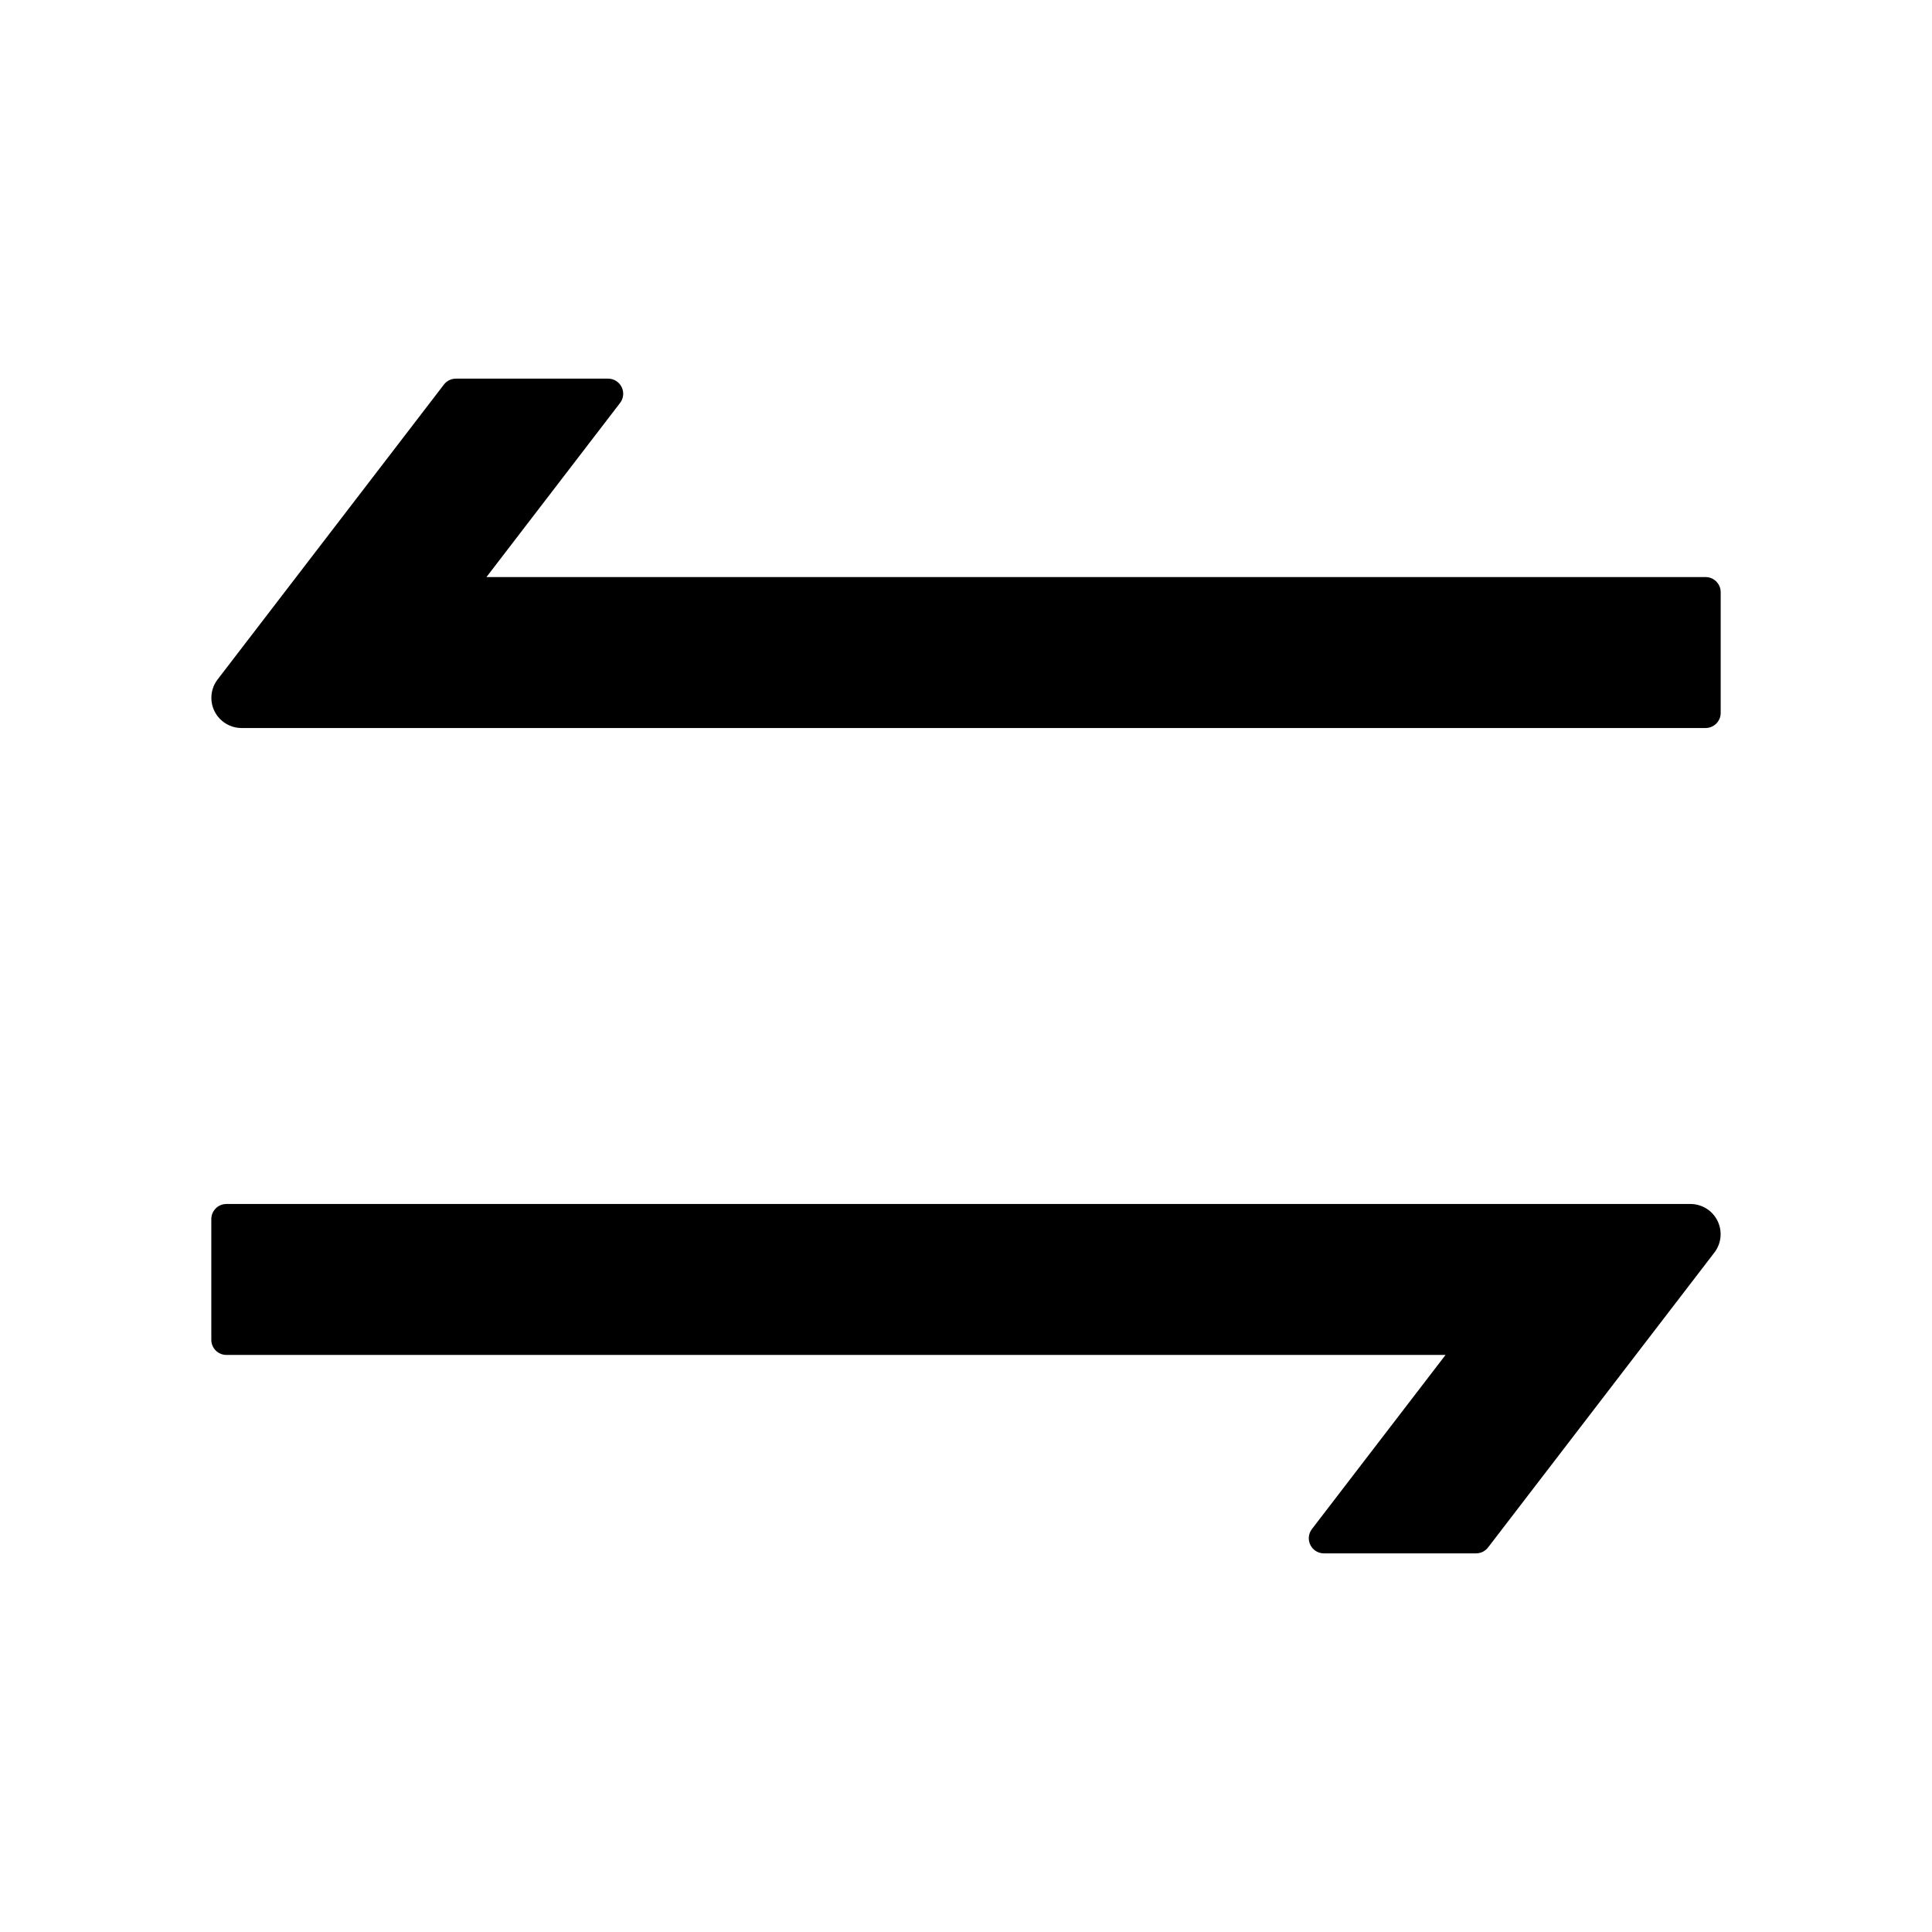
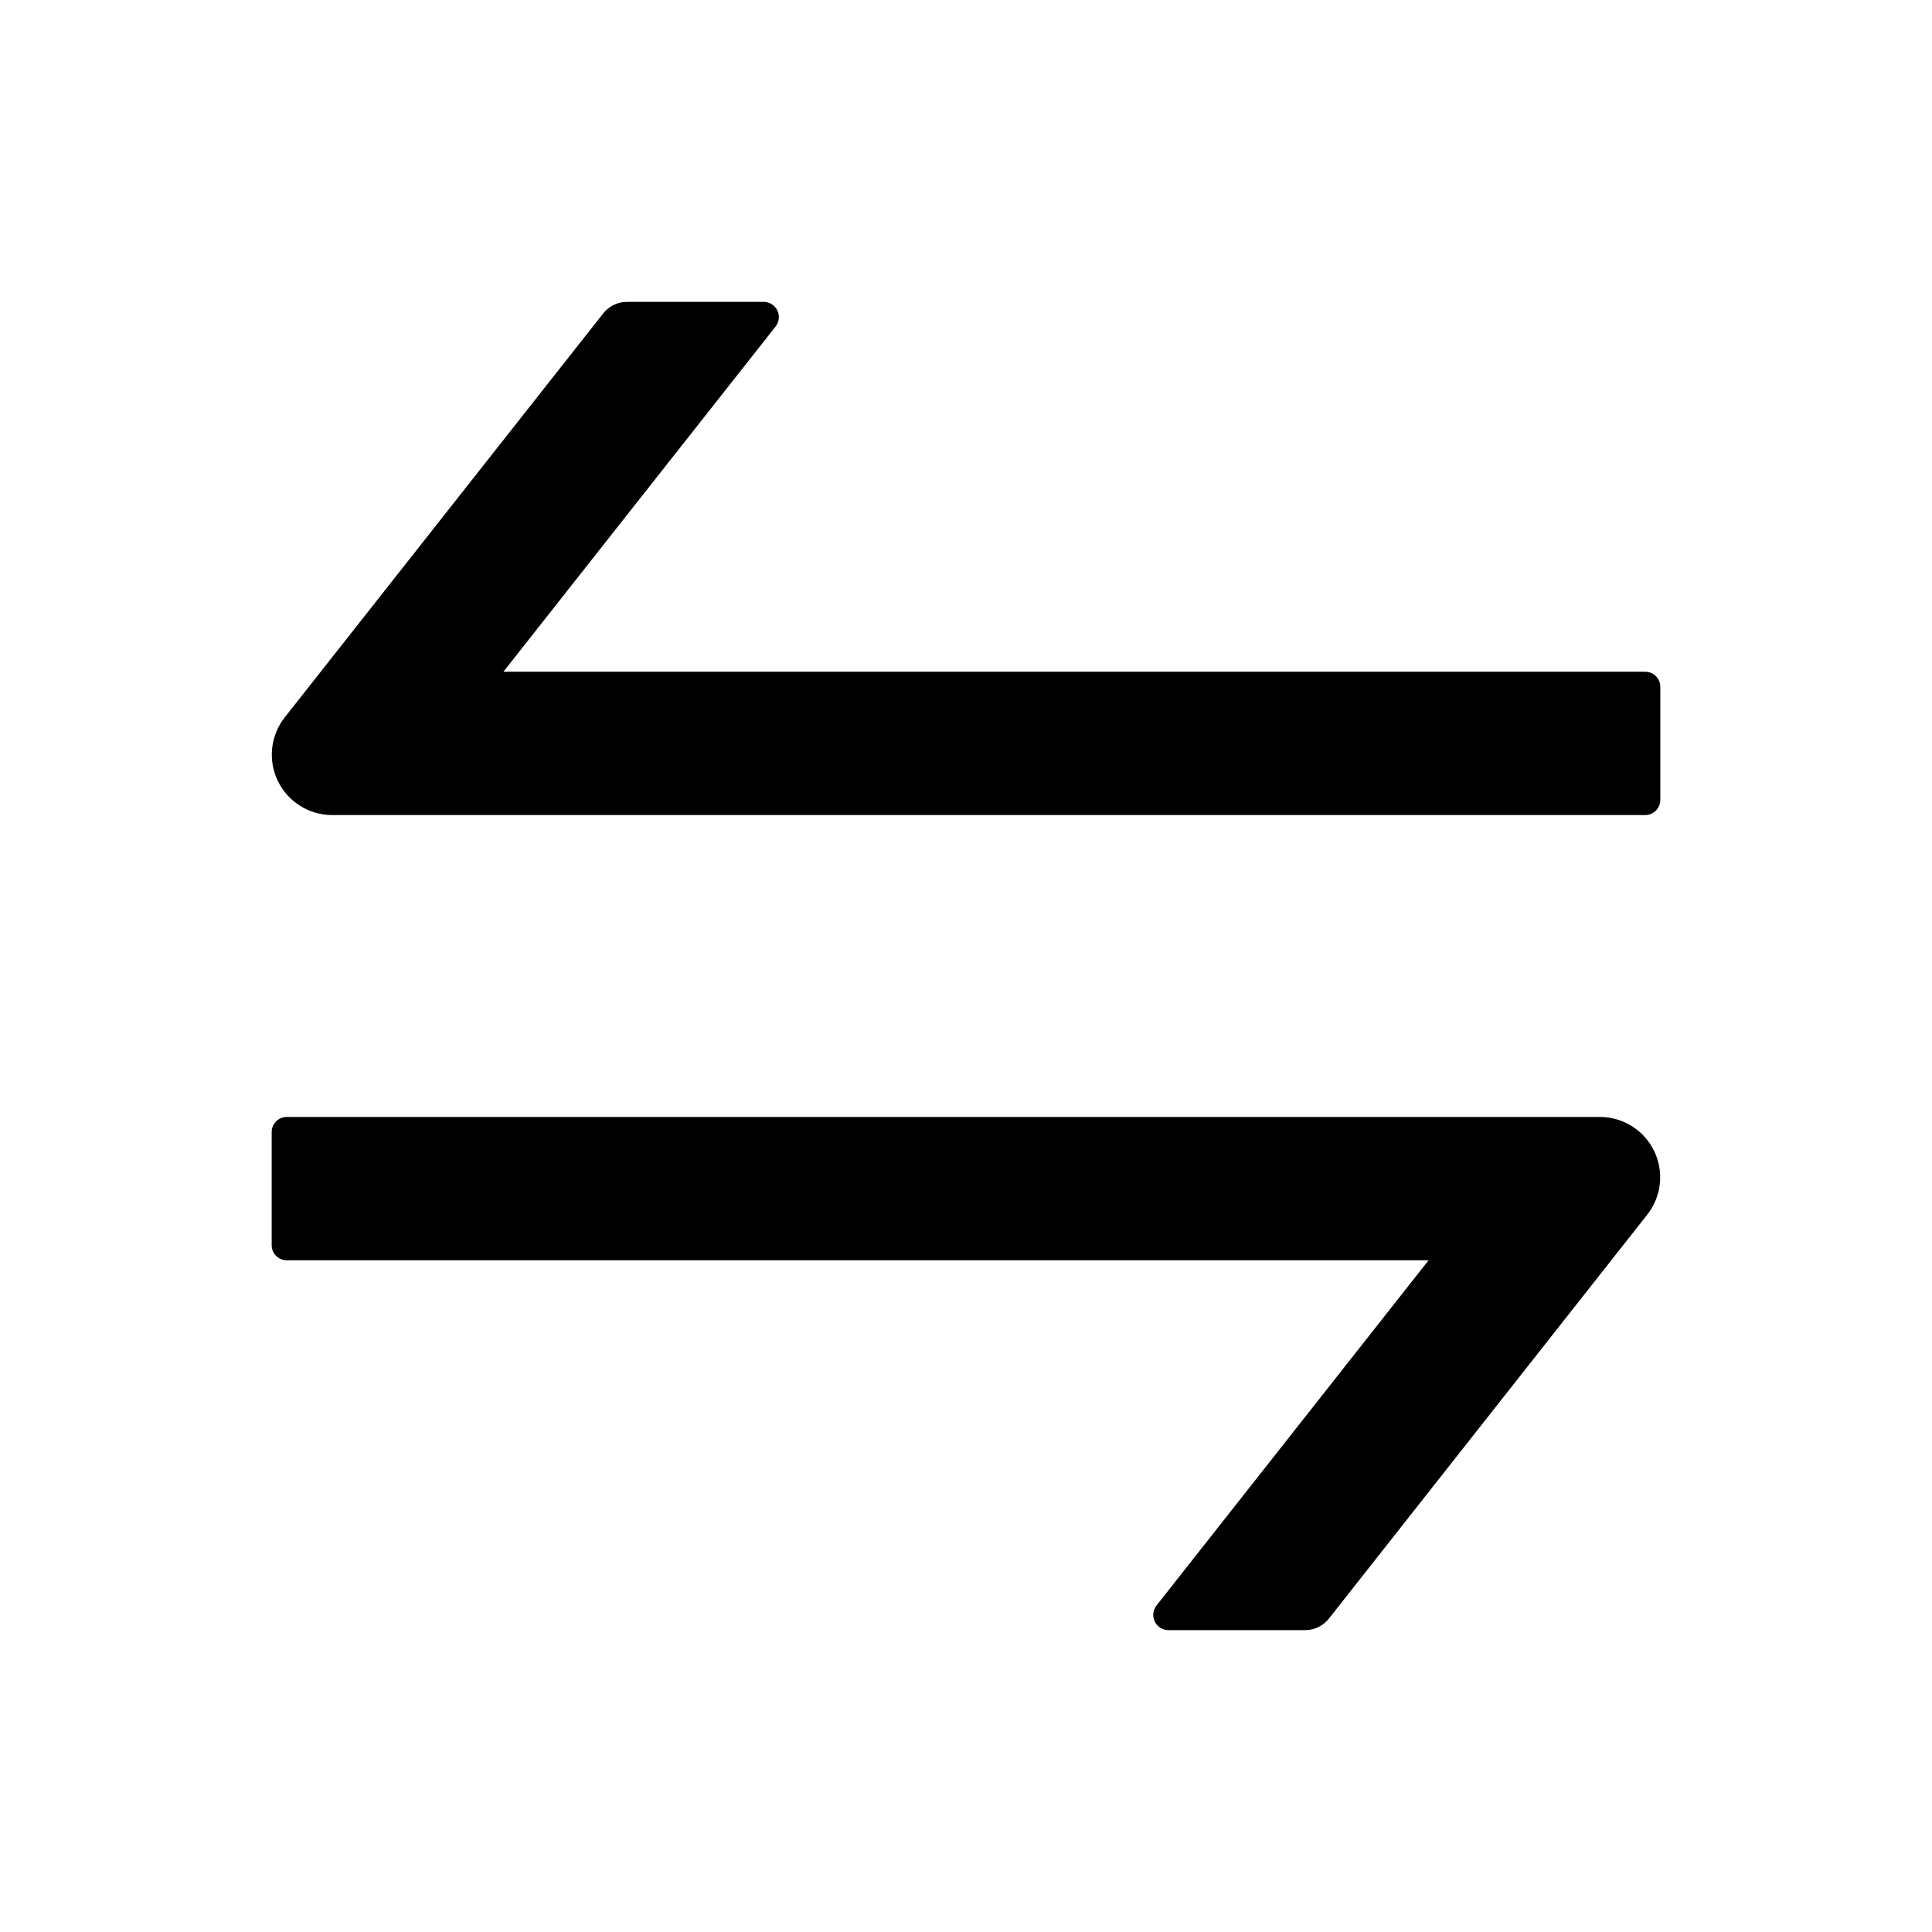
- <svg xmlns="http://www.w3.org/2000/svg" t="1653393938123" class="icon" viewBox="0 0 1024 1024" version="1.1" p-id="22664" width="200" height="200">
-   <defs>
-     <style type="text/css">@font-face { font-family: feedback-iconfont; src: url("//at.alicdn.com/t/font_1031158_u69w8yhxdu.woff2?t=1630033759944") format("woff2"), url("//at.alicdn.com/t/font_1031158_u69w8yhxdu.woff?t=1630033759944") format("woff"), url("//at.alicdn.com/t/font_1031158_u69w8yhxdu.ttf?t=1630033759944") format("truetype"); }
- </style>
-   </defs>
-   <path d="M904 305.86H257.83l70.83-92.3a8 8 0 0 0-6.34-12.87h-80.68a8 8 0 0 0-6.35 3.13l-119.95 156.3A16 16 0 0 0 128 385.86h776a8 8 0 0 0 8-8v-64a8 8 0 0 0-8-8zM896 638.14H120a8 8 0 0 0-8 8v64a8 8 0 0 0 8 8h646.17l-70.83 92.3a8 8 0 0 0 6.34 12.87h80.68a8 8 0 0 0 6.35-3.13l119.95-156.3A16 16 0 0 0 896 638.14z" p-id="22665" />
+ <svg xmlns="http://www.w3.org/2000/svg" t="1677575718381" class="icon" viewBox="0 0 1024 1024" version="1.1" p-id="2554" width="200" height="200">
+   <path d="M847.936 592H152a8 8 0 0 0-8 8v60.032c0 4.352 3.584 7.936 8 7.936h605.184l-144.256 183.04A8.064 8.064 0 0 0 619.2 864h72.512a16 16 0 0 0 12.608-6.08l168.768-214.144A32 32 0 0 0 847.936 592zM872 356.032H266.816l144.32-183.04A8.064 8.064 0 0 0 404.864 160h-72.512a16 16 0 0 0-12.608 6.08L150.912 380.224A32 32 0 0 0 176 432h696a8 8 0 0 0 8-8v-60.032a8 8 0 0 0-8-7.936z" p-id="2555" />
</svg>
